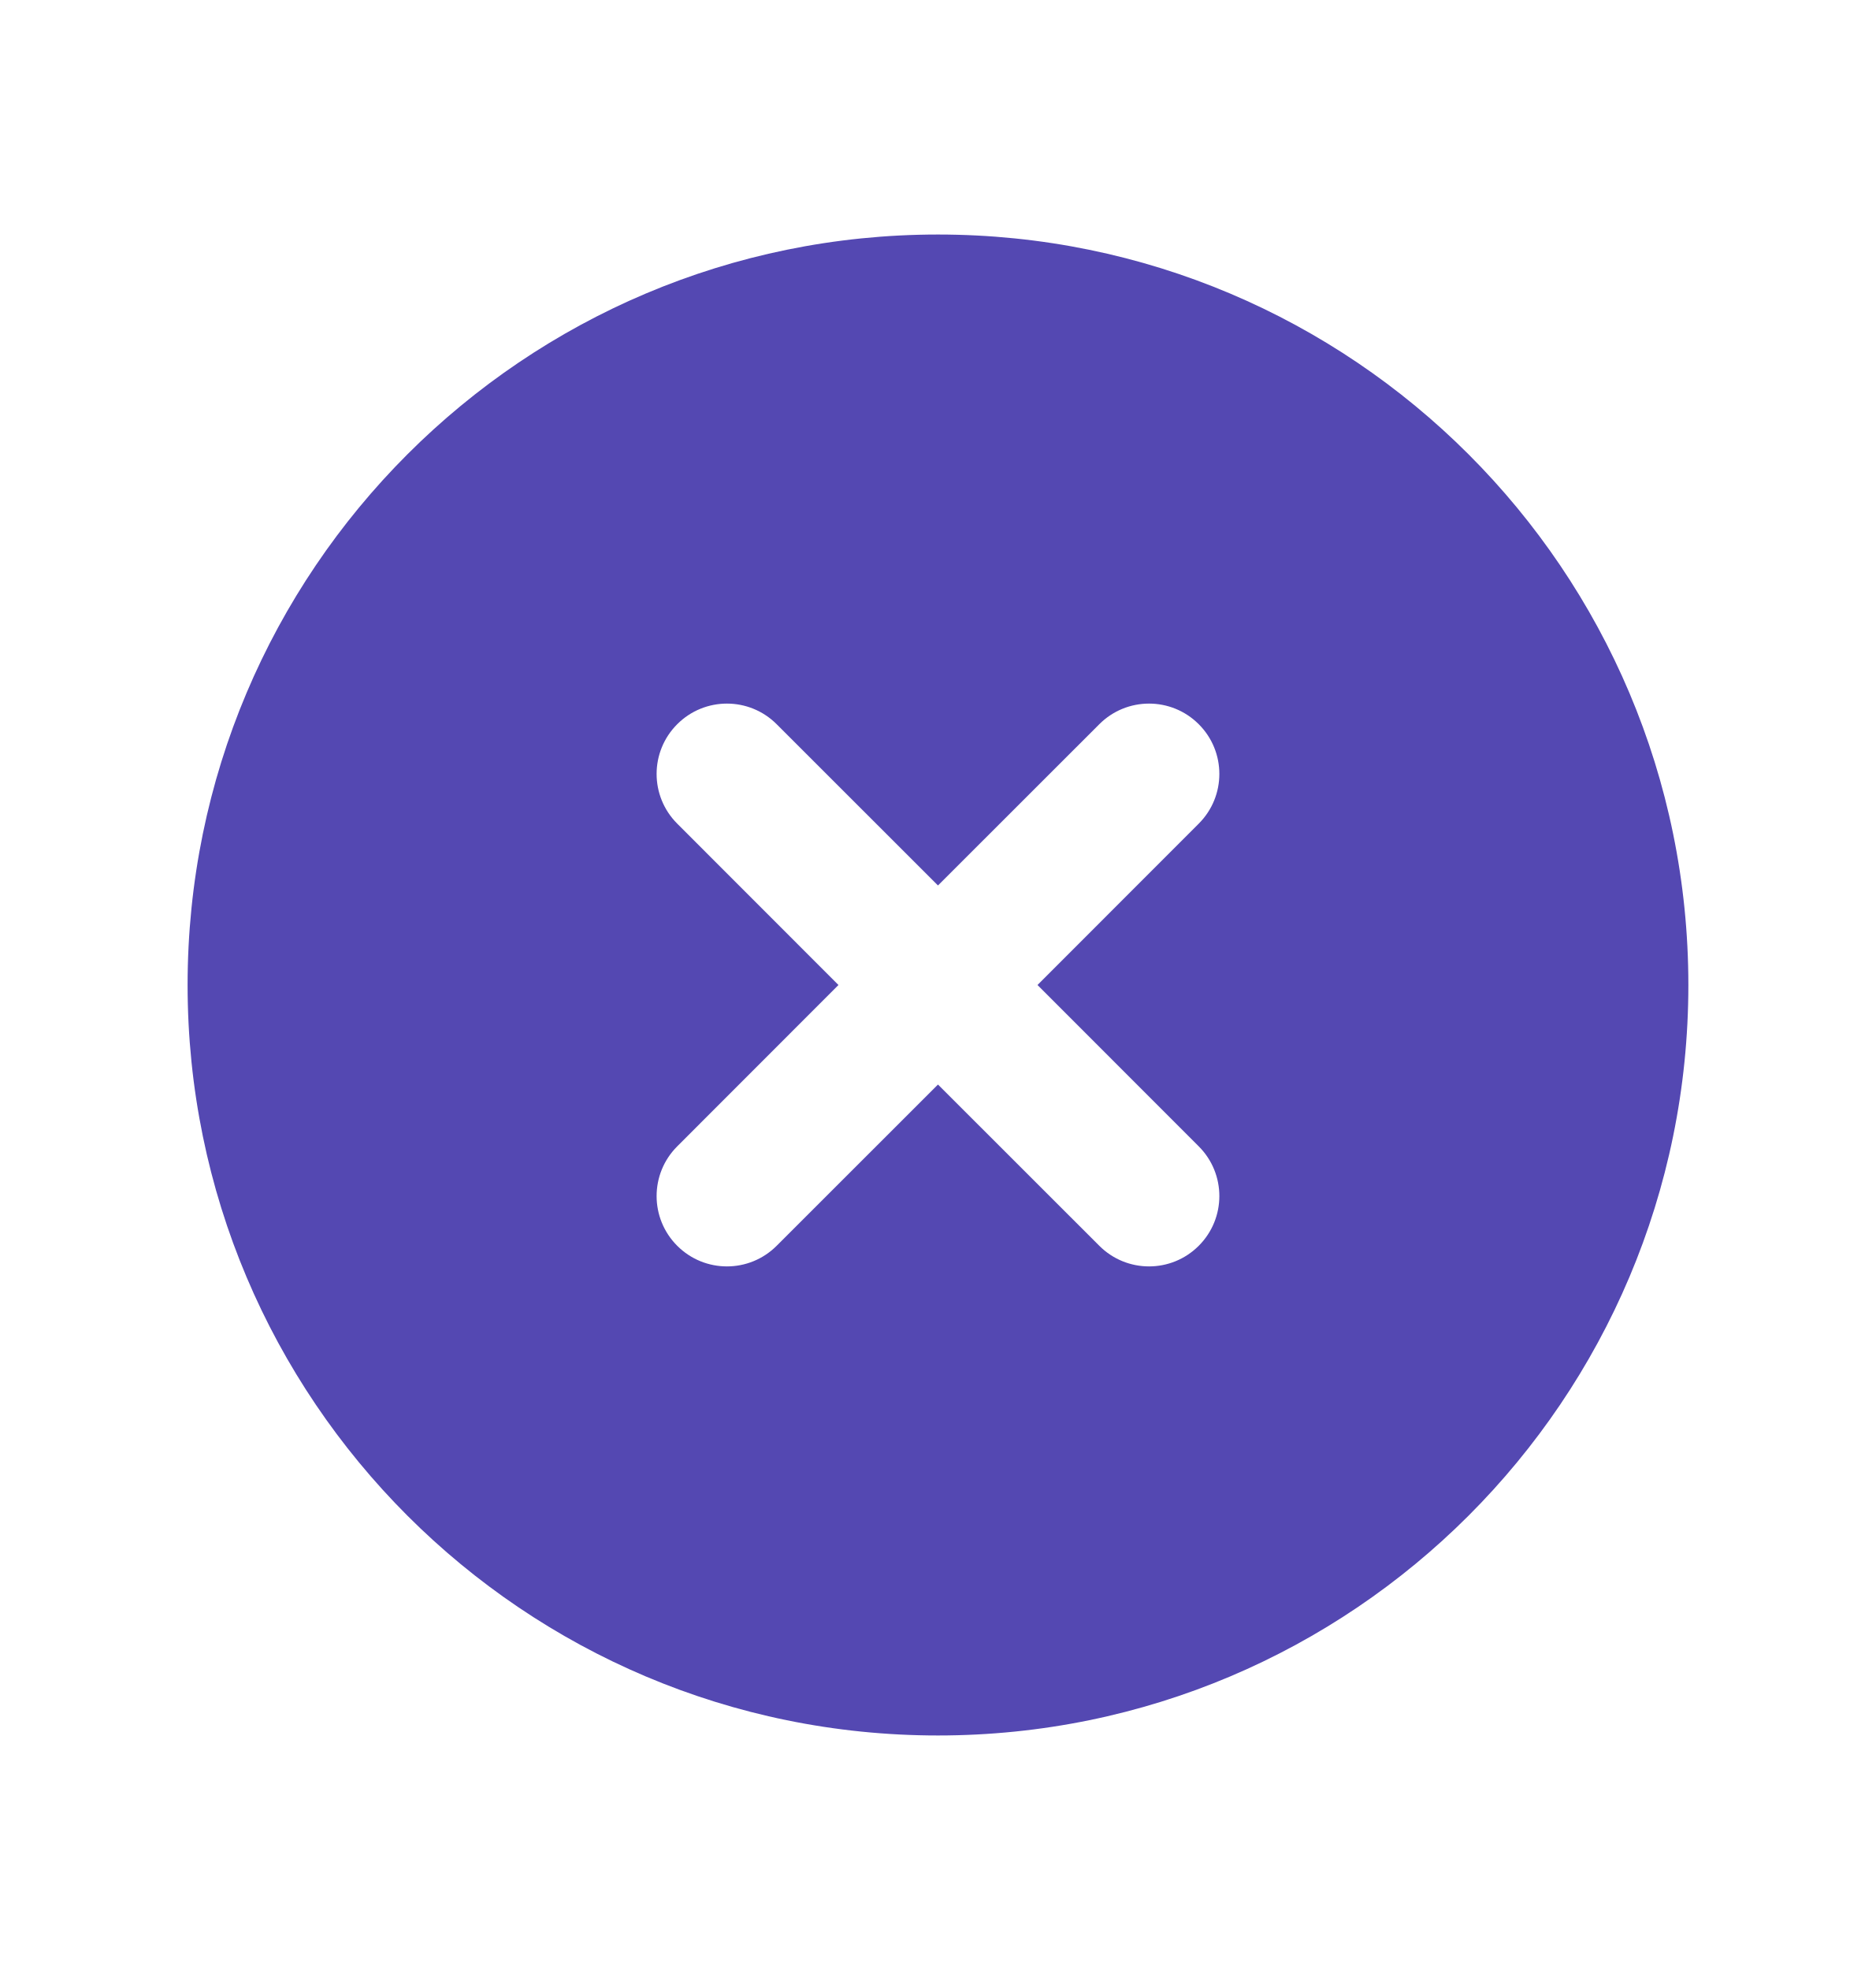
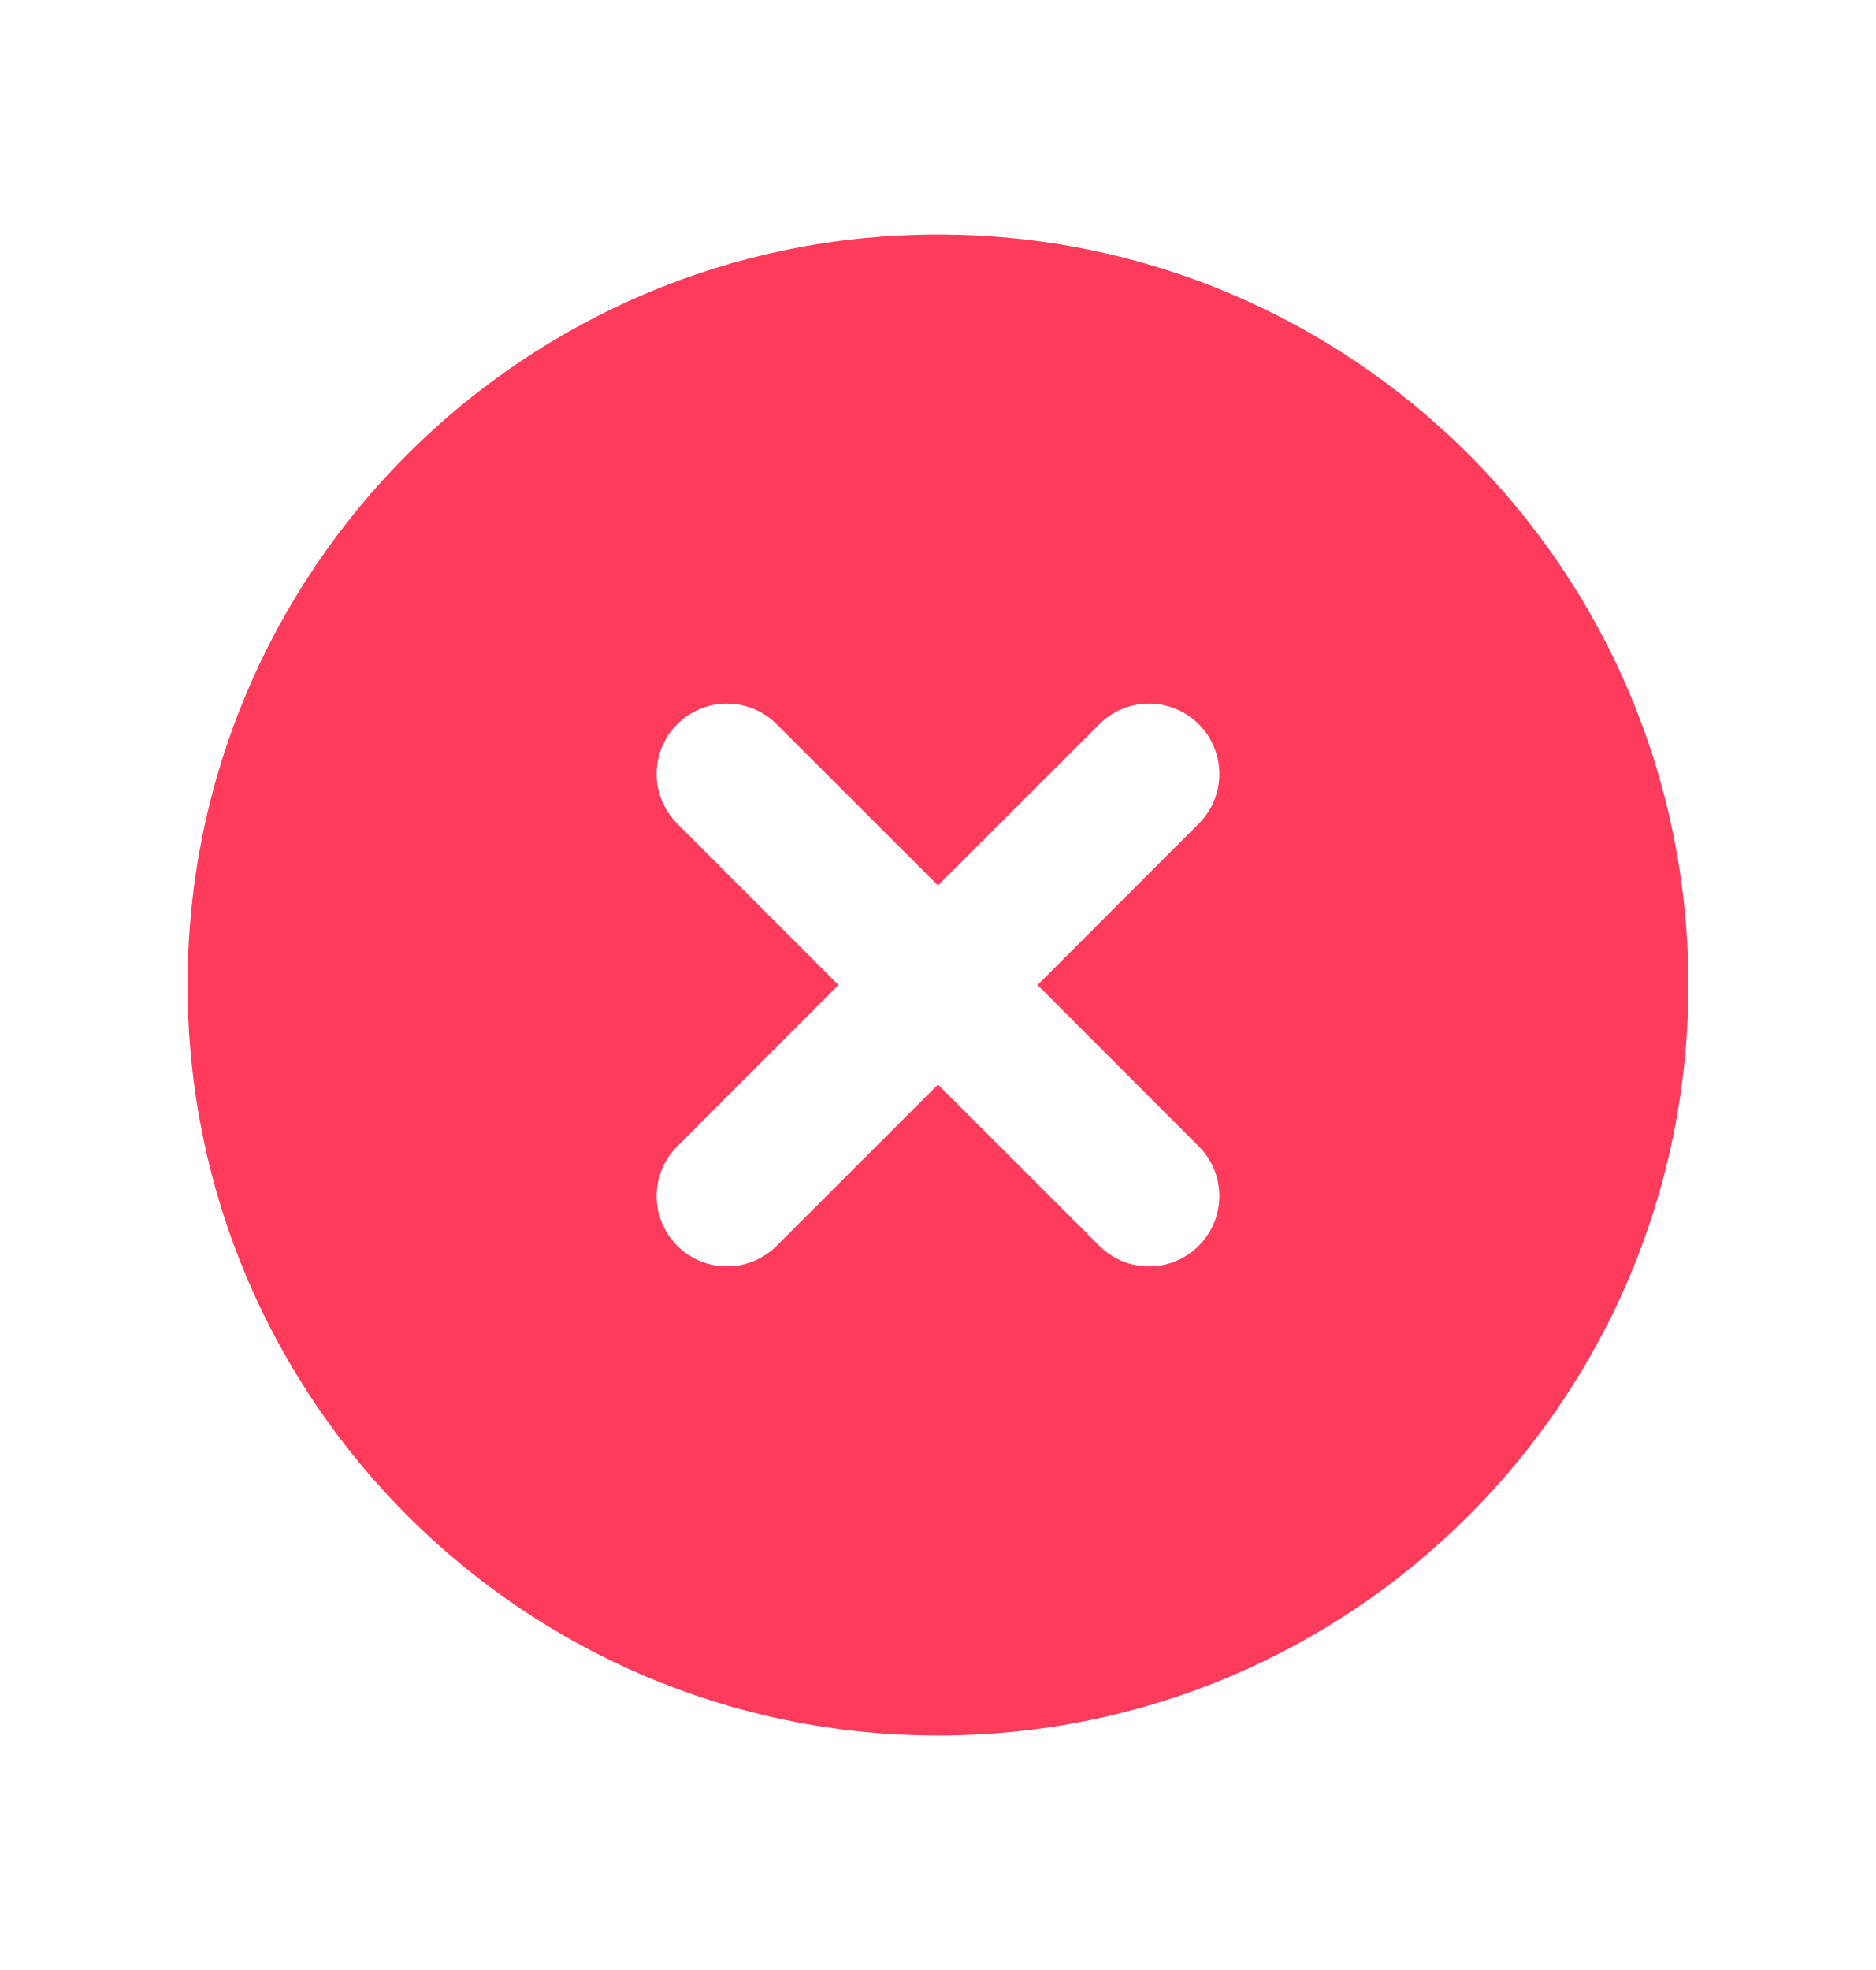
<svg xmlns="http://www.w3.org/2000/svg" width="20" height="21" viewBox="0 0 20 21" fill="none">
  <g id="heroicons-mini/x-circle">
-     <path id="Subtract" fill-rule="evenodd" clip-rule="evenodd" d="M10 18.5C14.418 18.5 18 14.918 18 10.5C18 6.082 14.418 2.5 10 2.5C5.582 2.5 2 6.082 2 10.5C2 14.918 5.582 18.5 10 18.5ZM8.28 7.72C7.987 7.427 7.513 7.427 7.22 7.72C6.927 8.013 6.927 8.487 7.22 8.78L8.939 10.5L7.22 12.22C6.927 12.513 6.927 12.987 7.22 13.28C7.513 13.573 7.987 13.573 8.28 13.28L10 11.561L11.72 13.28C12.013 13.573 12.487 13.573 12.78 13.28C13.073 12.987 13.073 12.513 12.78 12.22L11.061 10.5L12.78 8.78C13.073 8.487 13.073 8.013 12.78 7.72C12.487 7.427 12.013 7.427 11.72 7.72L10 9.439L8.28 7.72Z" fill="#5448B2" />
+     <path id="Subtract" fill-rule="evenodd" clip-rule="evenodd" d="M10 18.5C14.418 18.5 18 14.918 18 10.5C18 6.082 14.418 2.5 10 2.5C5.582 2.5 2 6.082 2 10.5C2 14.918 5.582 18.5 10 18.5ZM8.28 7.72C7.987 7.427 7.513 7.427 7.22 7.72C6.927 8.013 6.927 8.487 7.22 8.78L8.939 10.5L7.22 12.22C6.927 12.513 6.927 12.987 7.22 13.28C7.513 13.573 7.987 13.573 8.28 13.28L10 11.561L11.72 13.28C12.013 13.573 12.487 13.573 12.78 13.28C13.073 12.987 13.073 12.513 12.78 12.22L11.061 10.5L12.78 8.78C13.073 8.487 13.073 8.013 12.78 7.72C12.487 7.427 12.013 7.427 11.72 7.72L10 9.439L8.28 7.72Z" fill="rgb(255, 59, 92)" />
  </g>
</svg>
